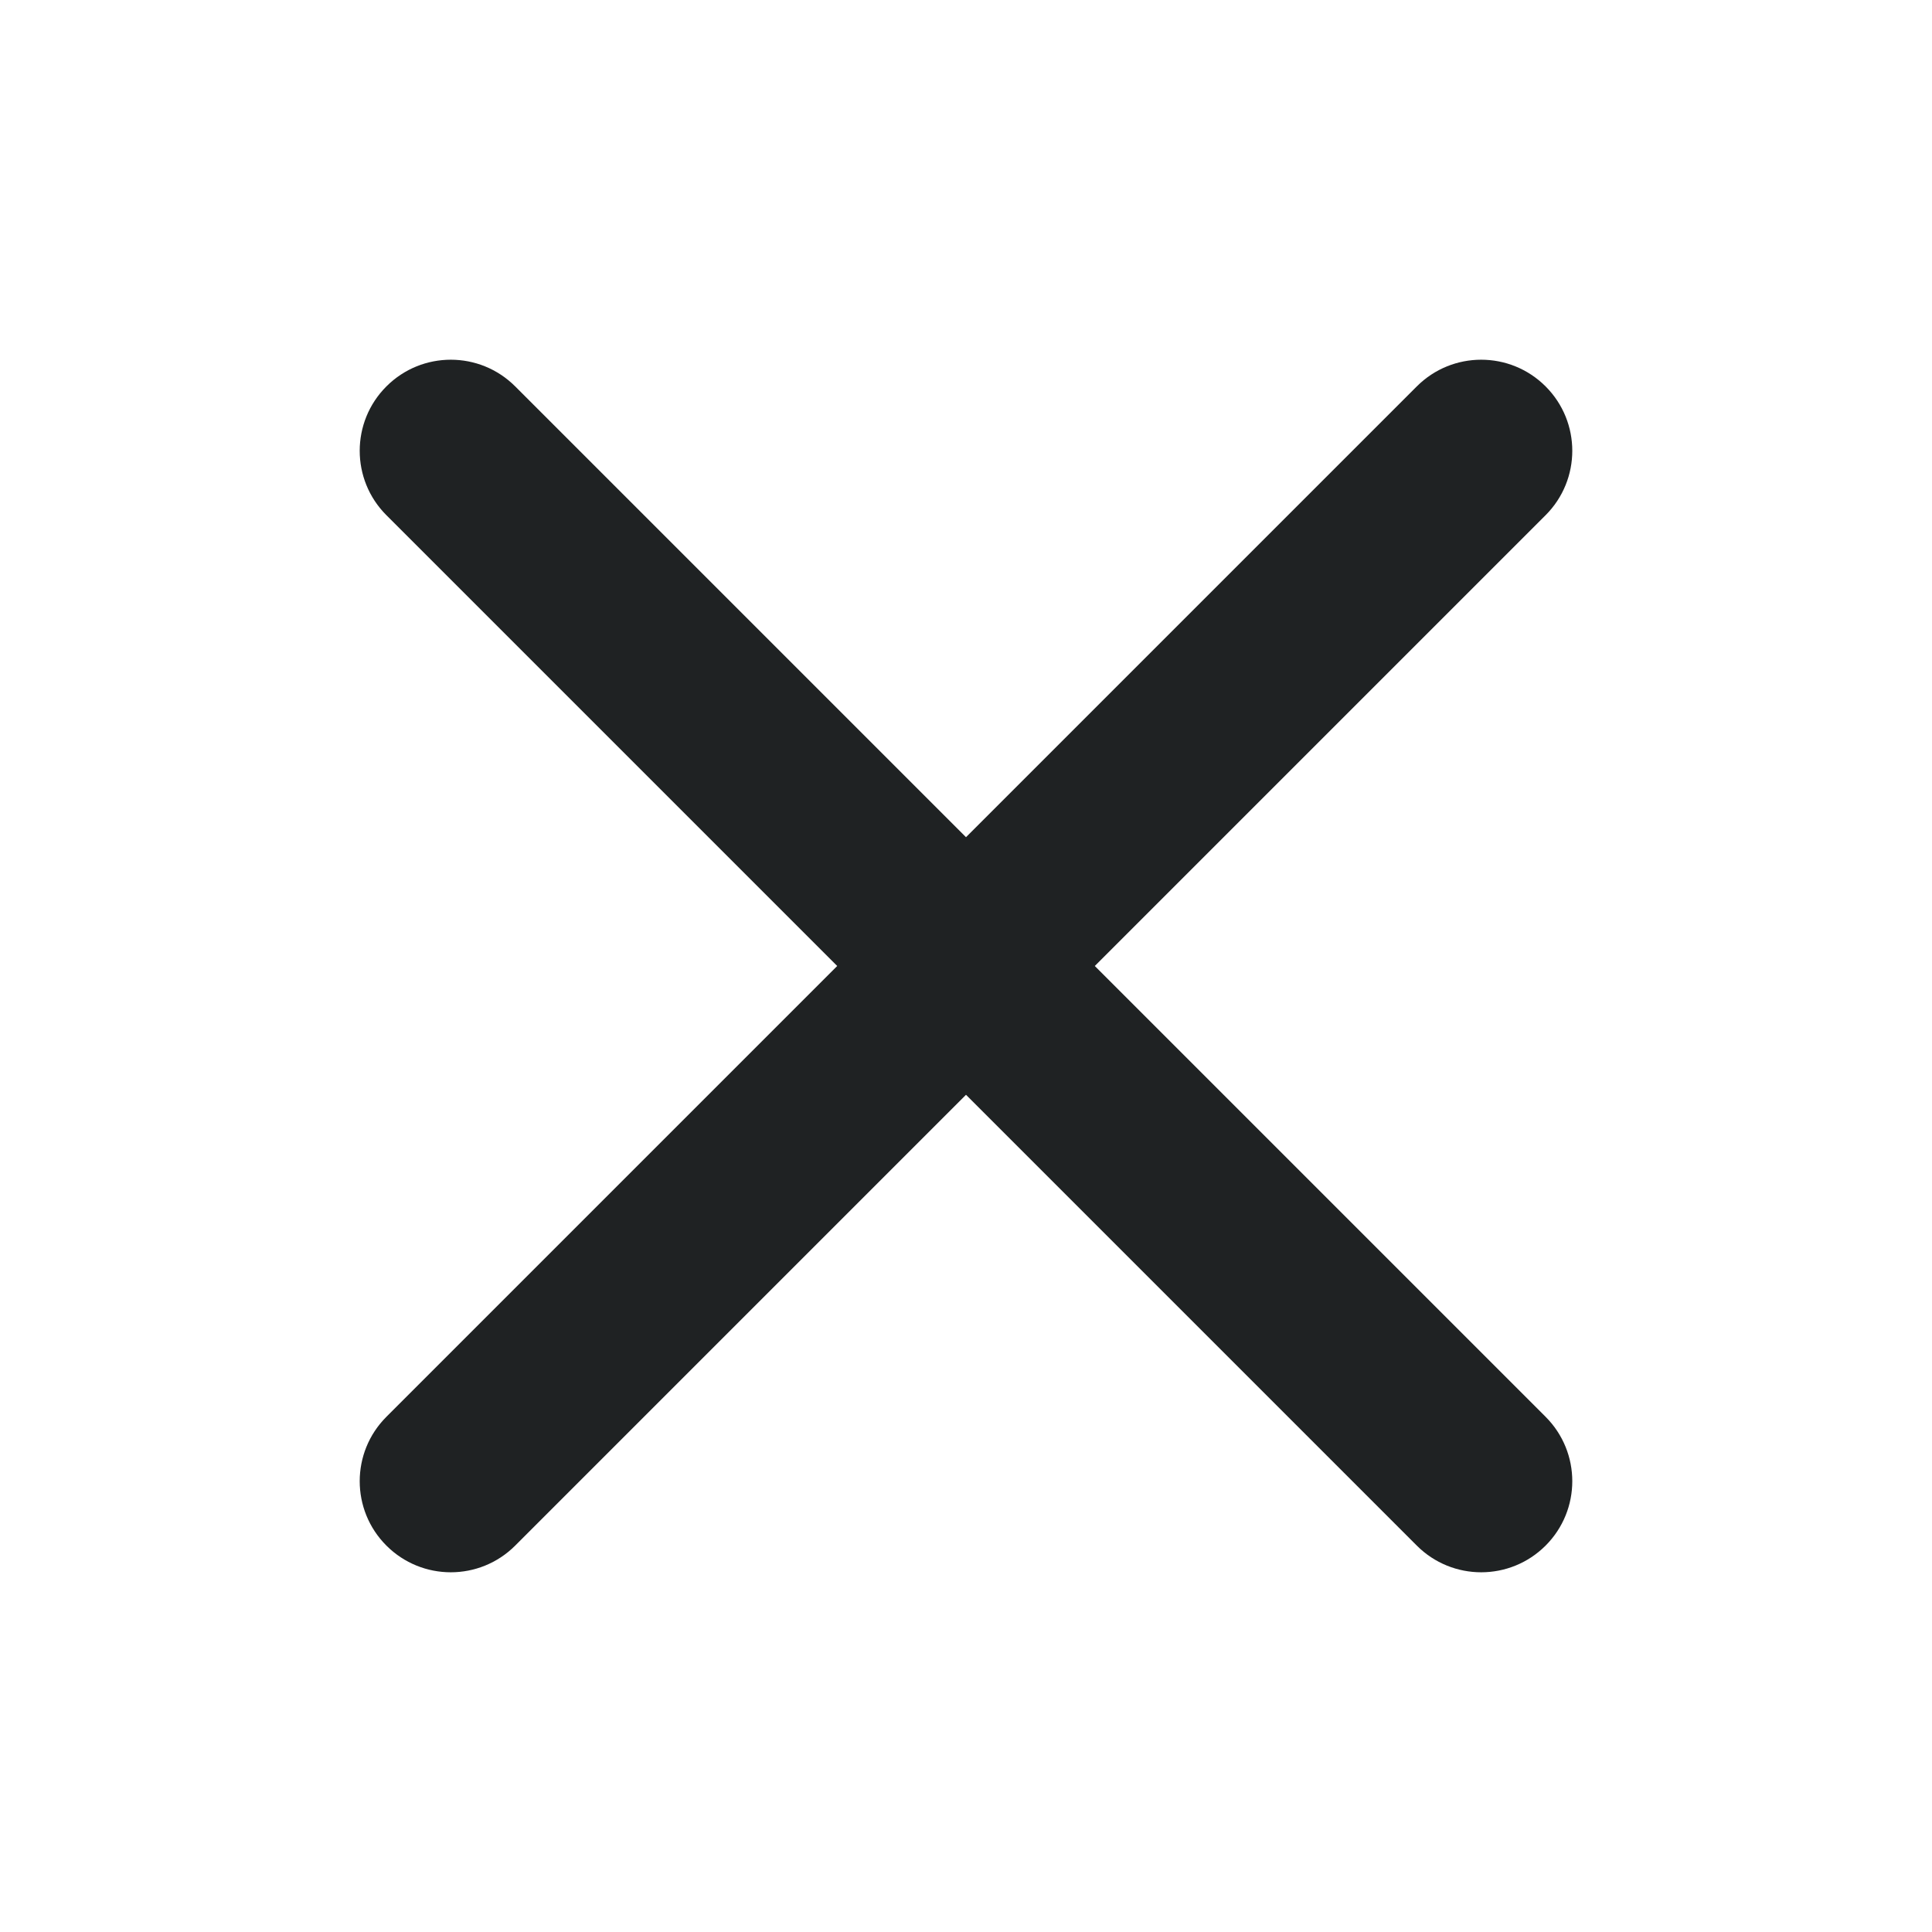
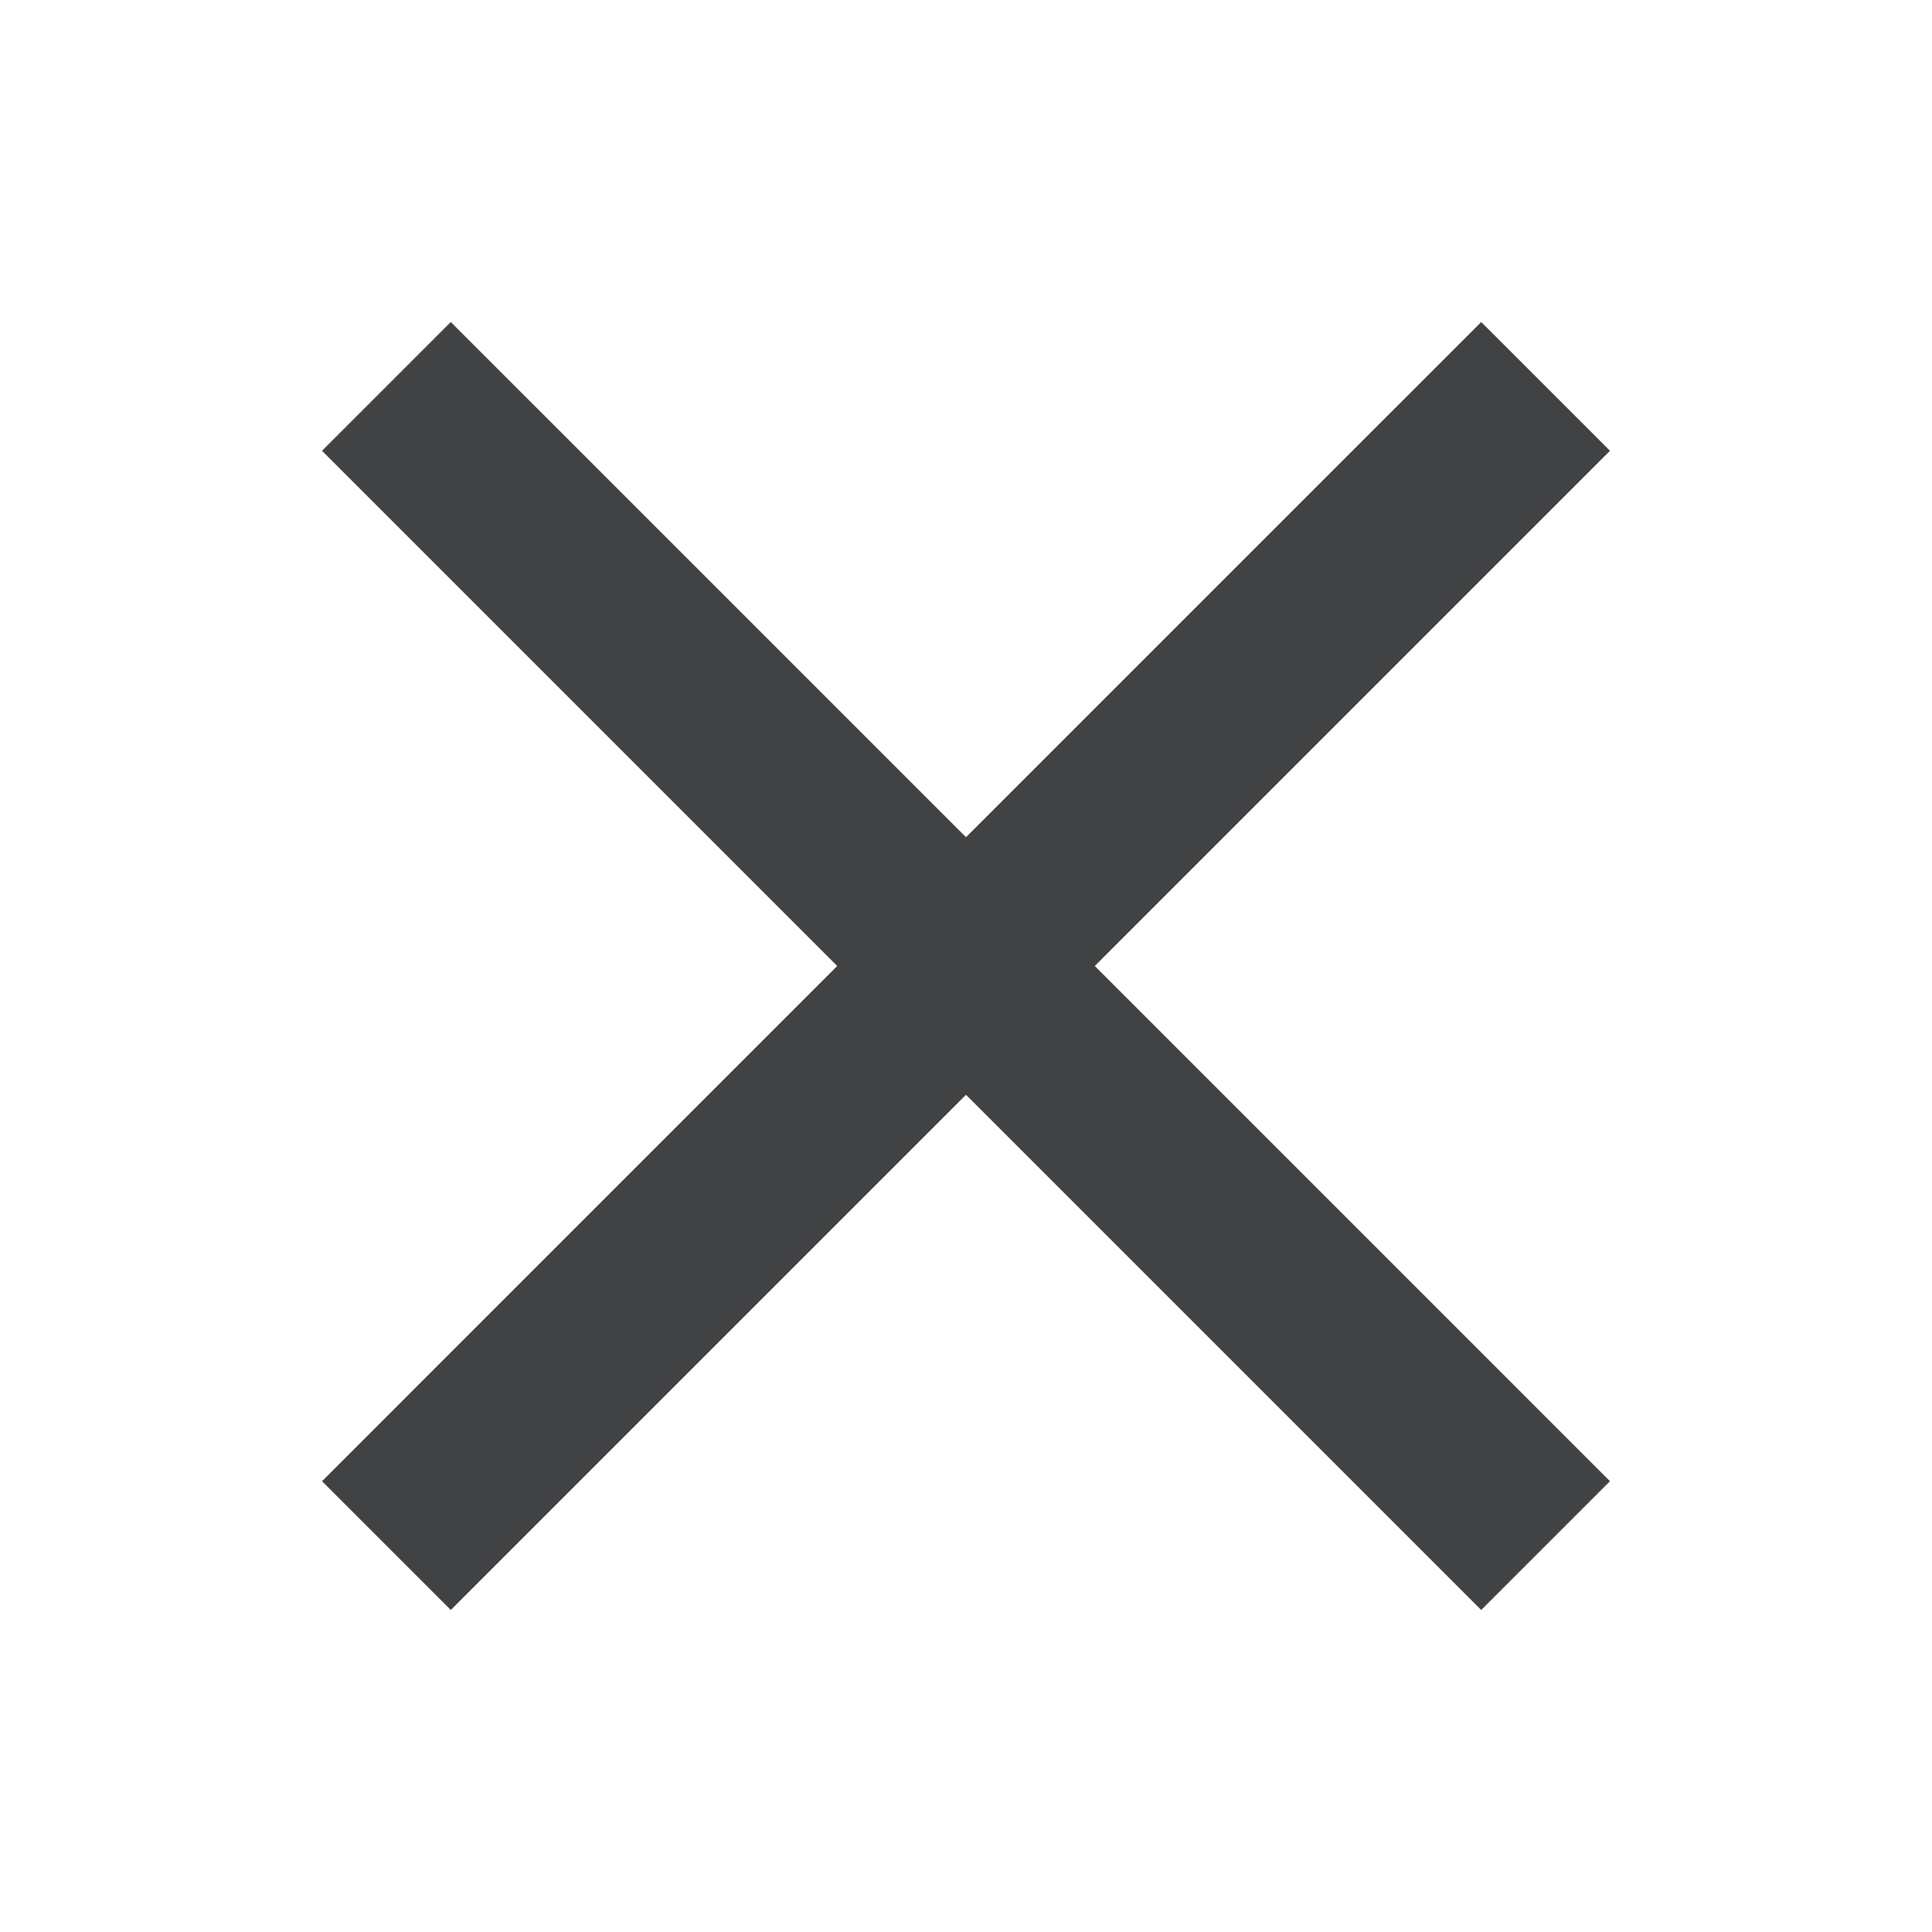
<svg xmlns="http://www.w3.org/2000/svg" width="24" height="24" viewBox="0 0 24 24" fill="none">
-   <path d="M6.4 19.2C5.958 19.642 5.242 19.642 4.8 19.2C4.358 18.758 4.358 18.042 4.8 17.6L10.4 12L4.8 6.4C4.358 5.958 4.358 5.242 4.8 4.8C5.242 4.358 5.958 4.358 6.4 4.8L12 10.4L17.6 4.8C18.042 4.358 18.758 4.358 19.2 4.8C19.642 5.242 19.642 5.958 19.2 6.4L13.6 12L19.2 17.6C19.642 18.042 19.642 18.758 19.2 19.2C18.758 19.642 18.042 19.642 17.6 19.2L12 13.6L6.4 19.2Z" fill="#1F2223" />
+   <path d="M5.6 20L4 18.4L10.4 12L4 5.6L5.6 4L12 10.4L18.4 4L20 5.6L13.6 12L20 18.4L18.4 20L12 13.6L5.6 20Z" fill="#404244" />
</svg>
